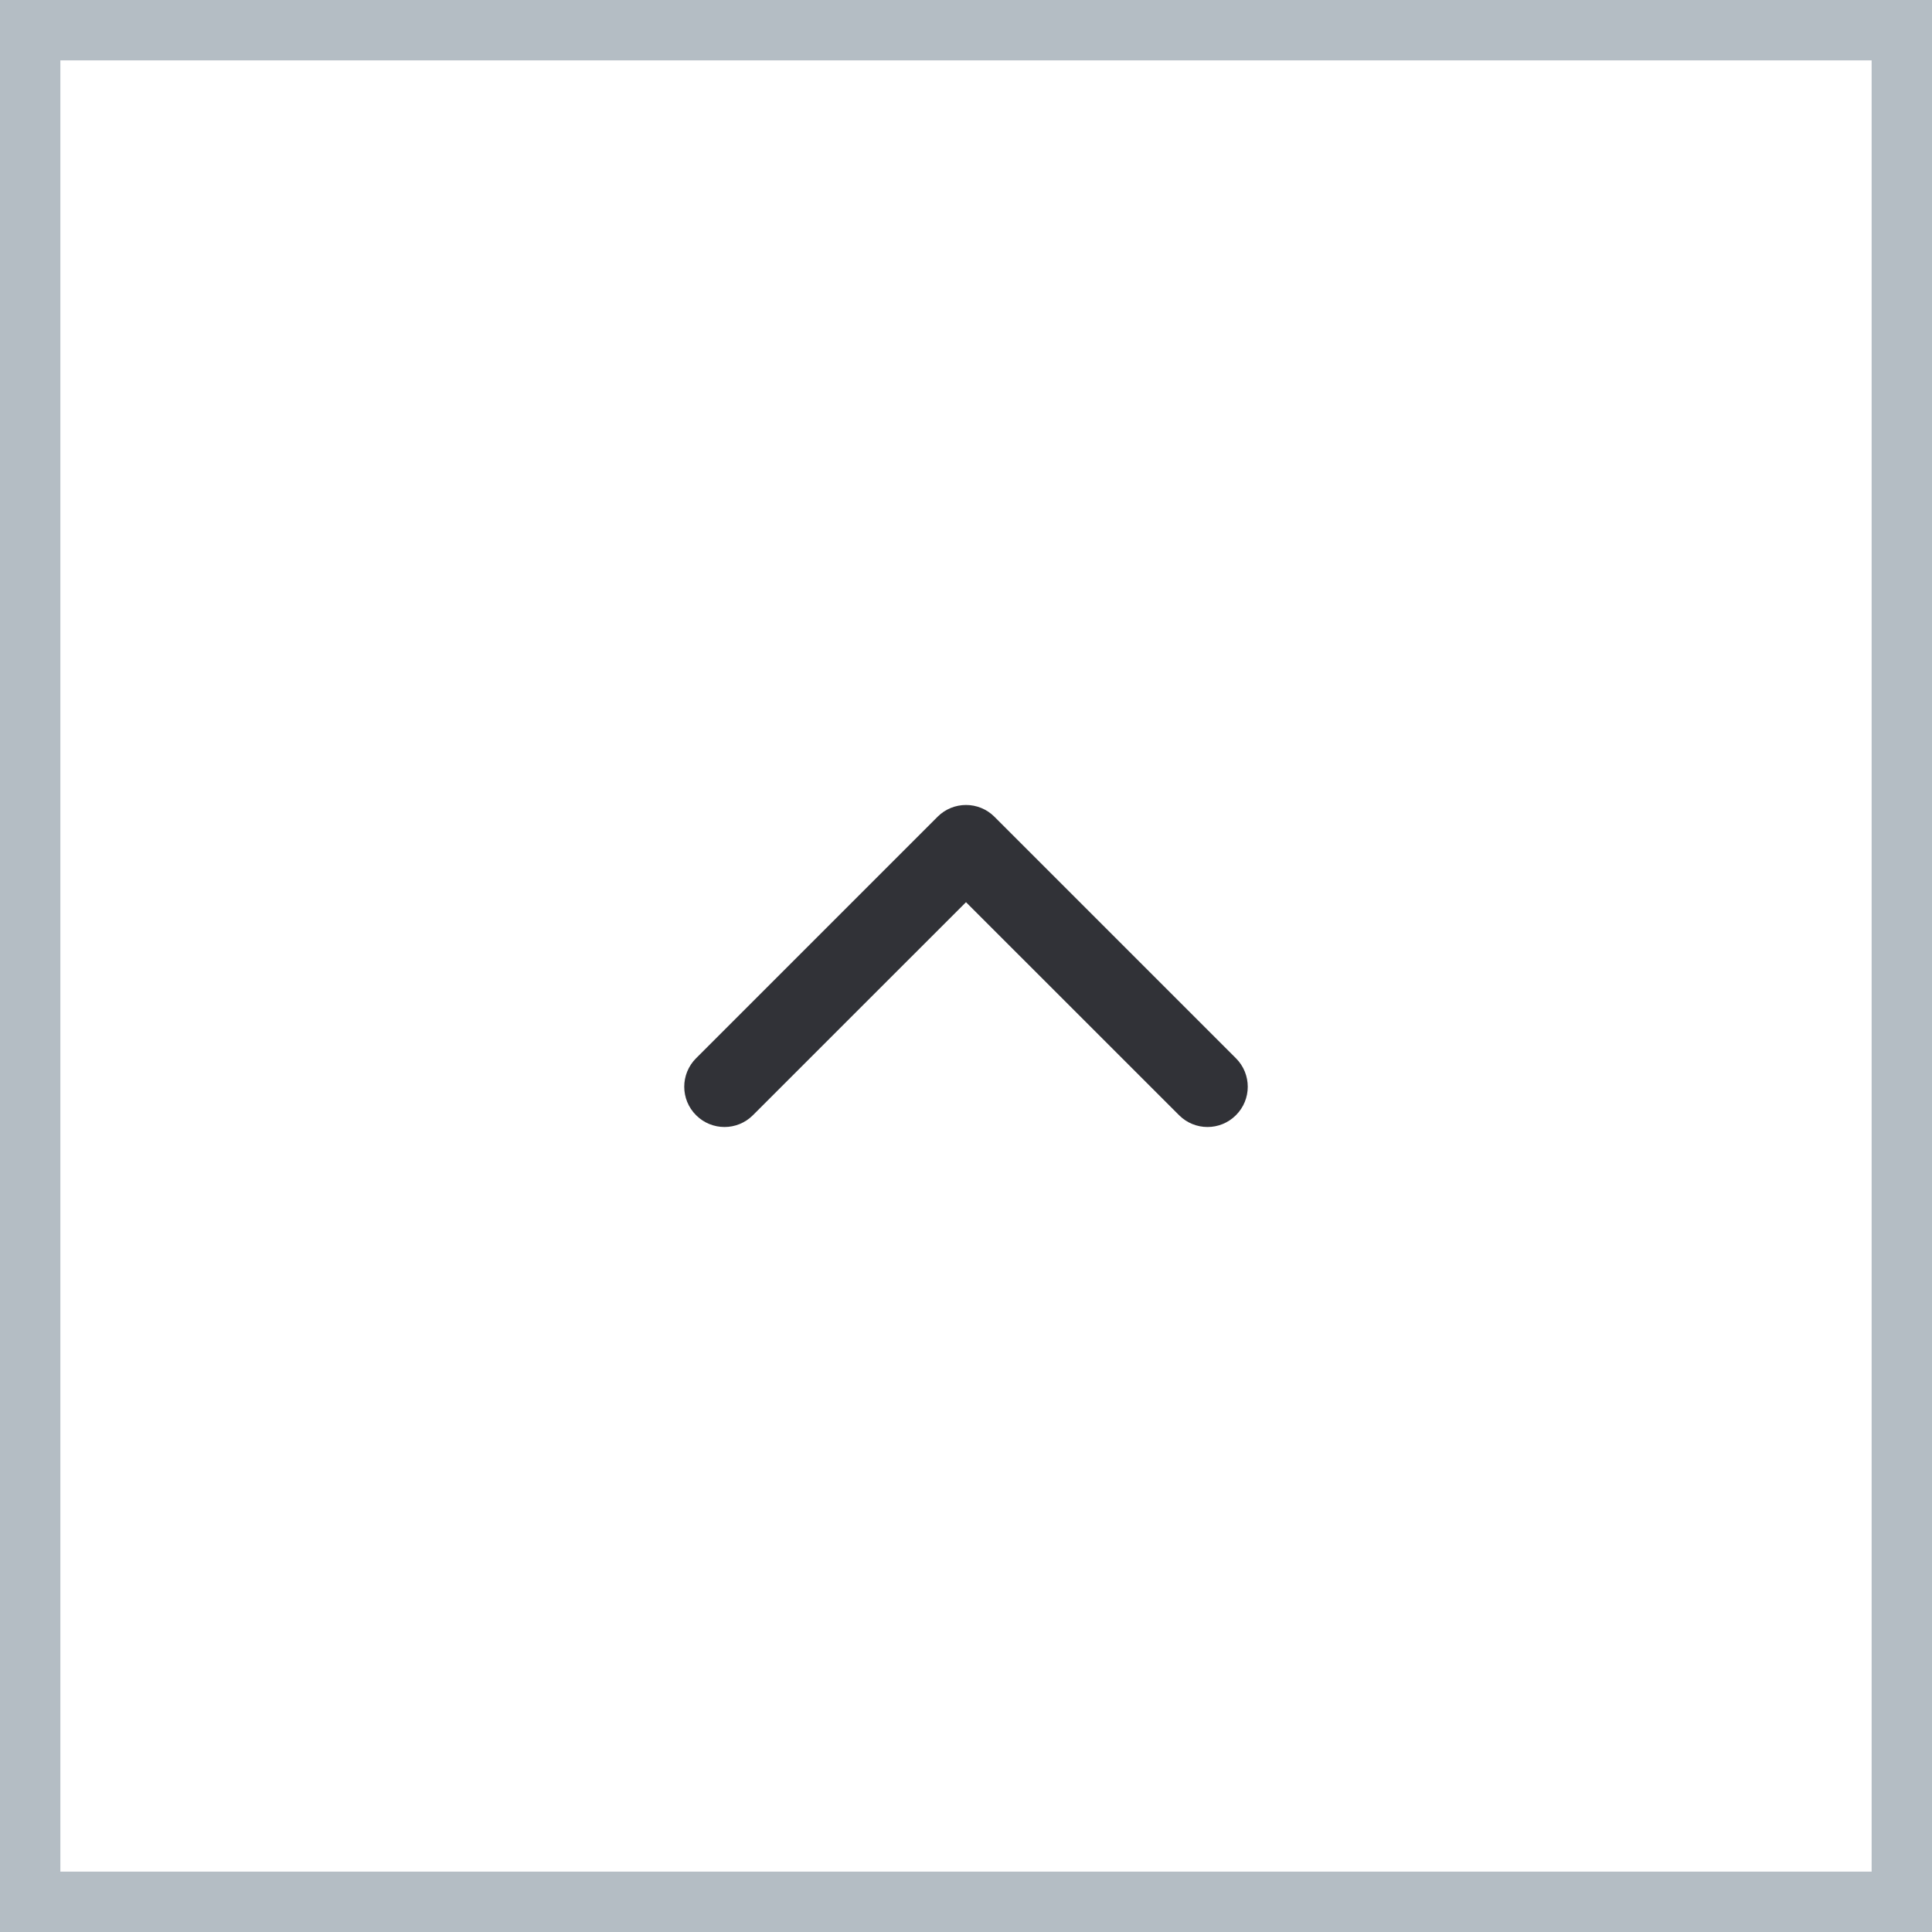
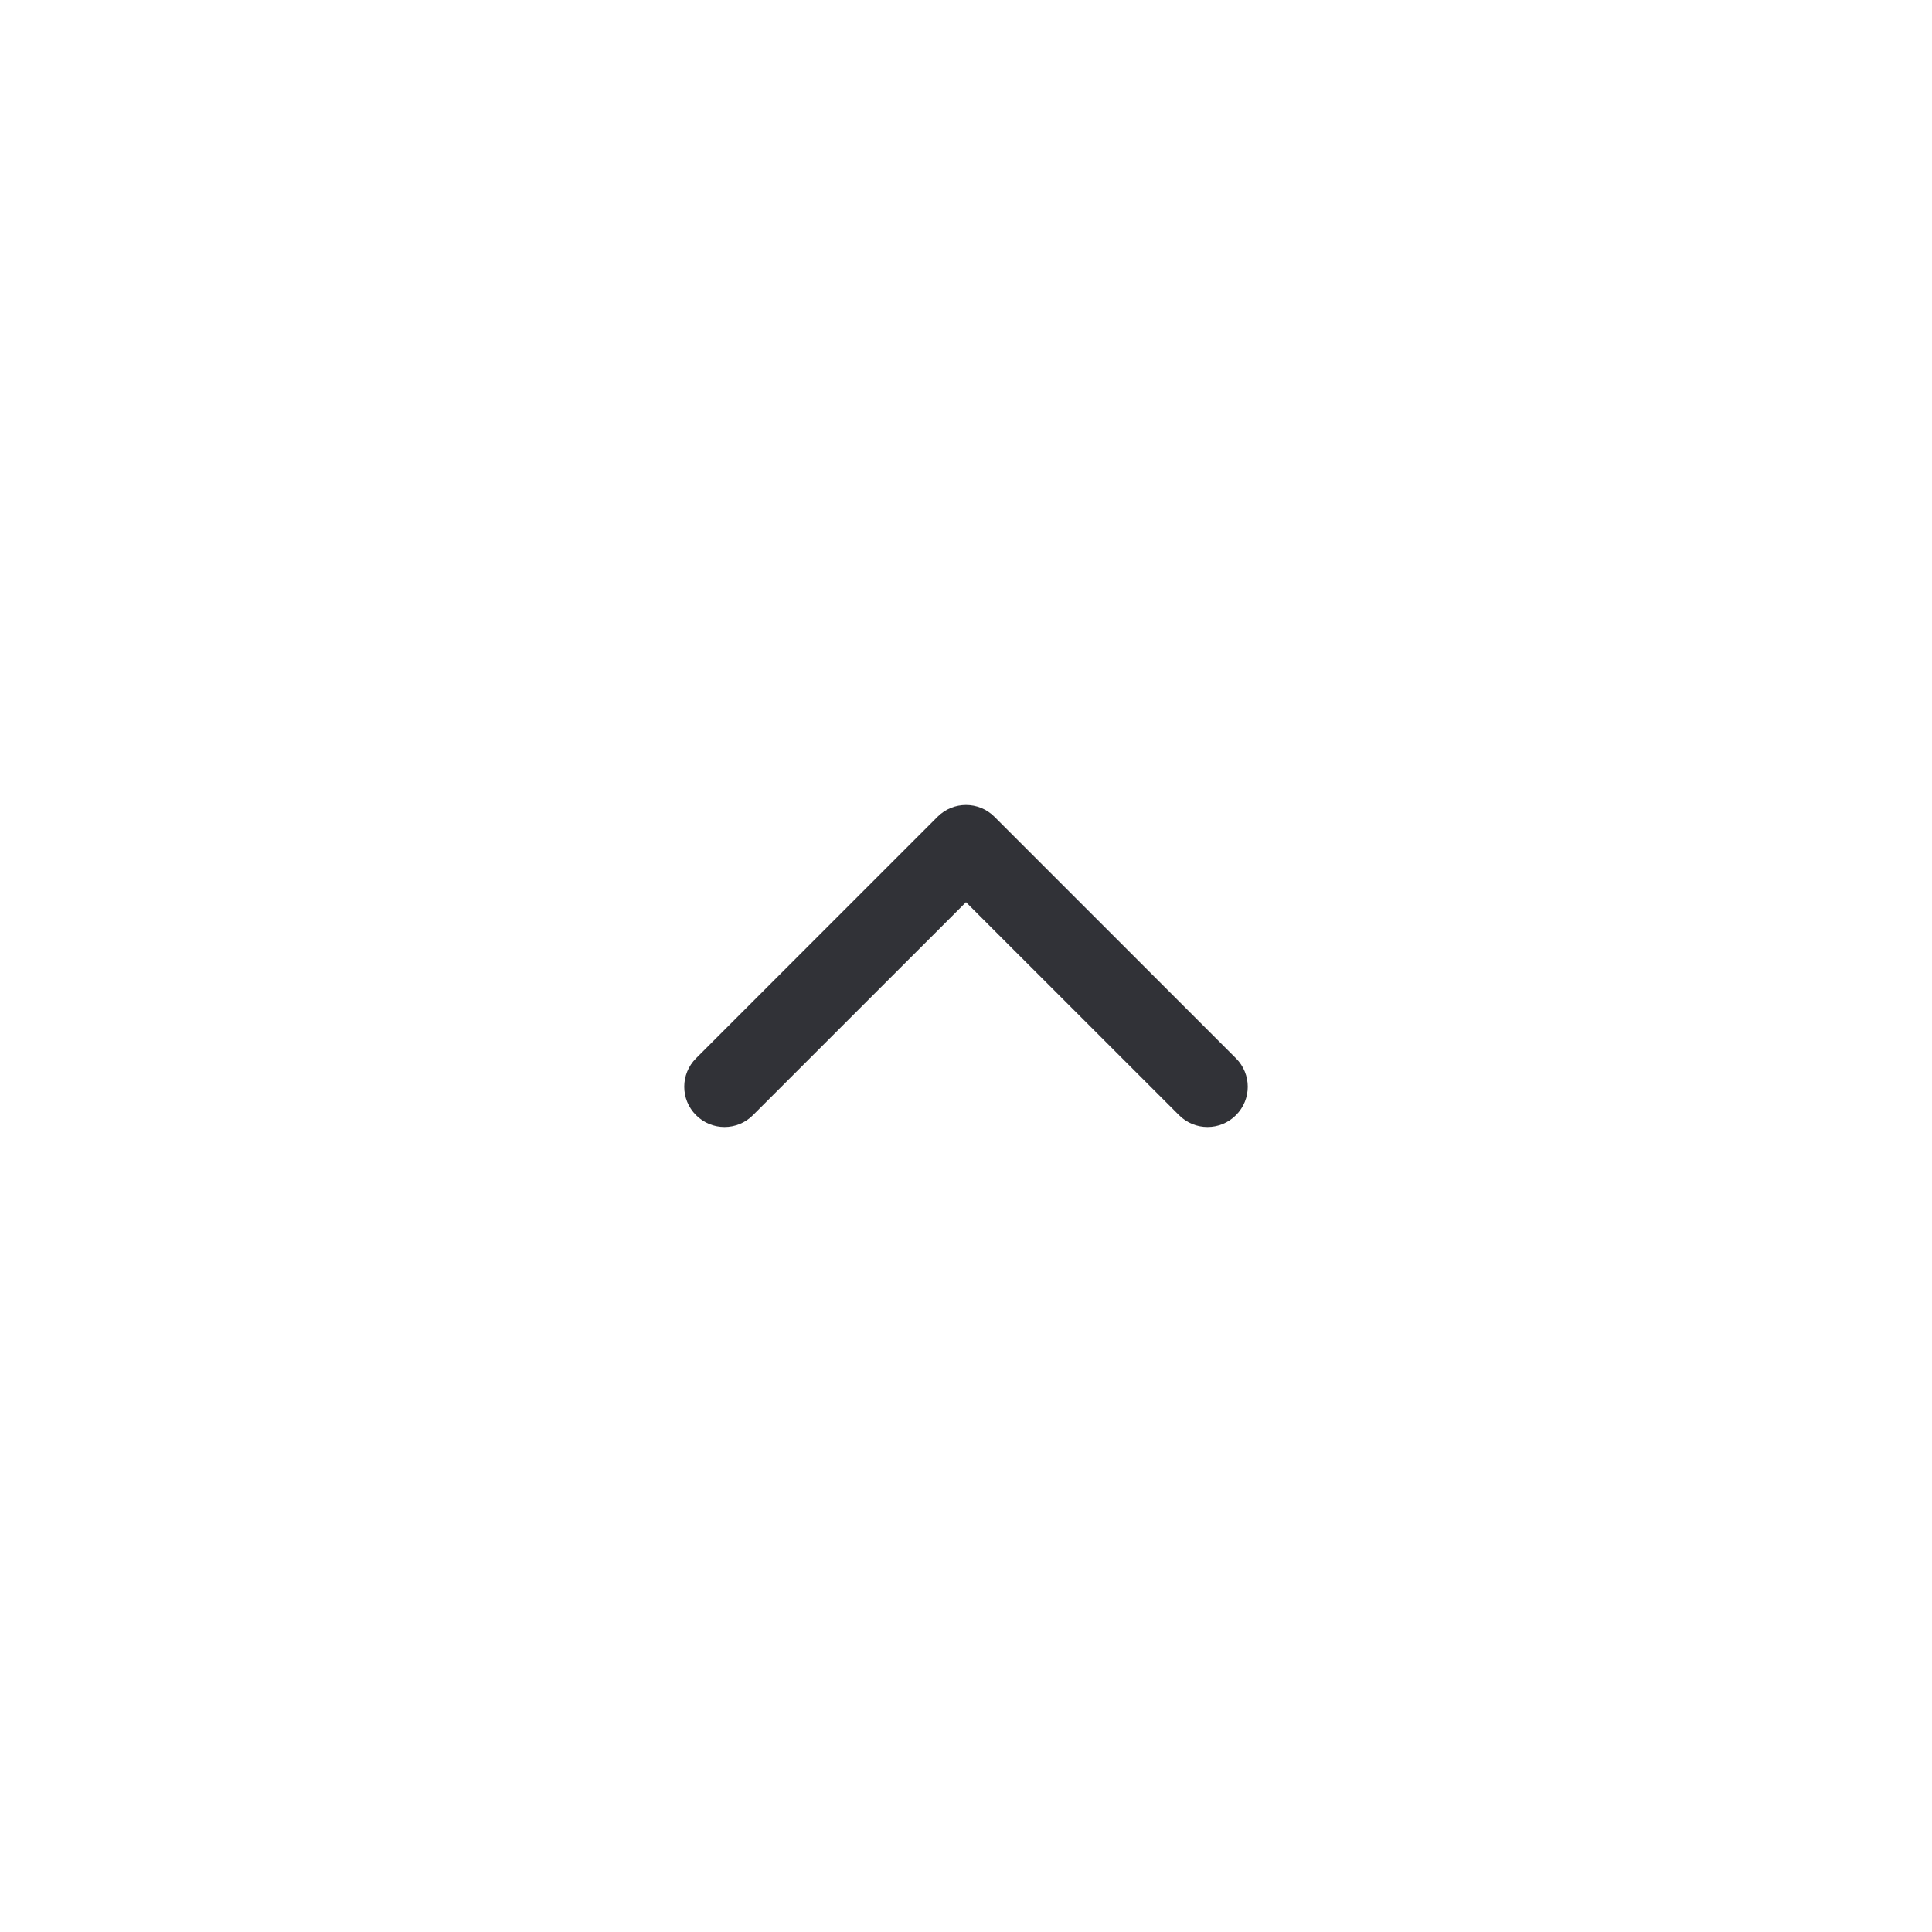
<svg xmlns="http://www.w3.org/2000/svg" width="32" height="32" viewBox="0 0 32 32" fill="none">
-   <rect x="0.5" y="31.5" width="31" height="31" transform="rotate(-90 0.5 31.5)" stroke="#B4BDC4" />
  <path fill-rule="evenodd" clip-rule="evenodd" d="M11.529 18.471C11.268 18.211 11.268 17.789 11.529 17.528L15.529 13.528C15.789 13.268 16.211 13.268 16.471 13.528L20.471 17.528C20.732 17.789 20.732 18.211 20.471 18.471C20.211 18.732 19.789 18.732 19.529 18.471L16 14.943L12.471 18.471C12.211 18.732 11.789 18.732 11.529 18.471Z" fill="#313237" />
</svg>
